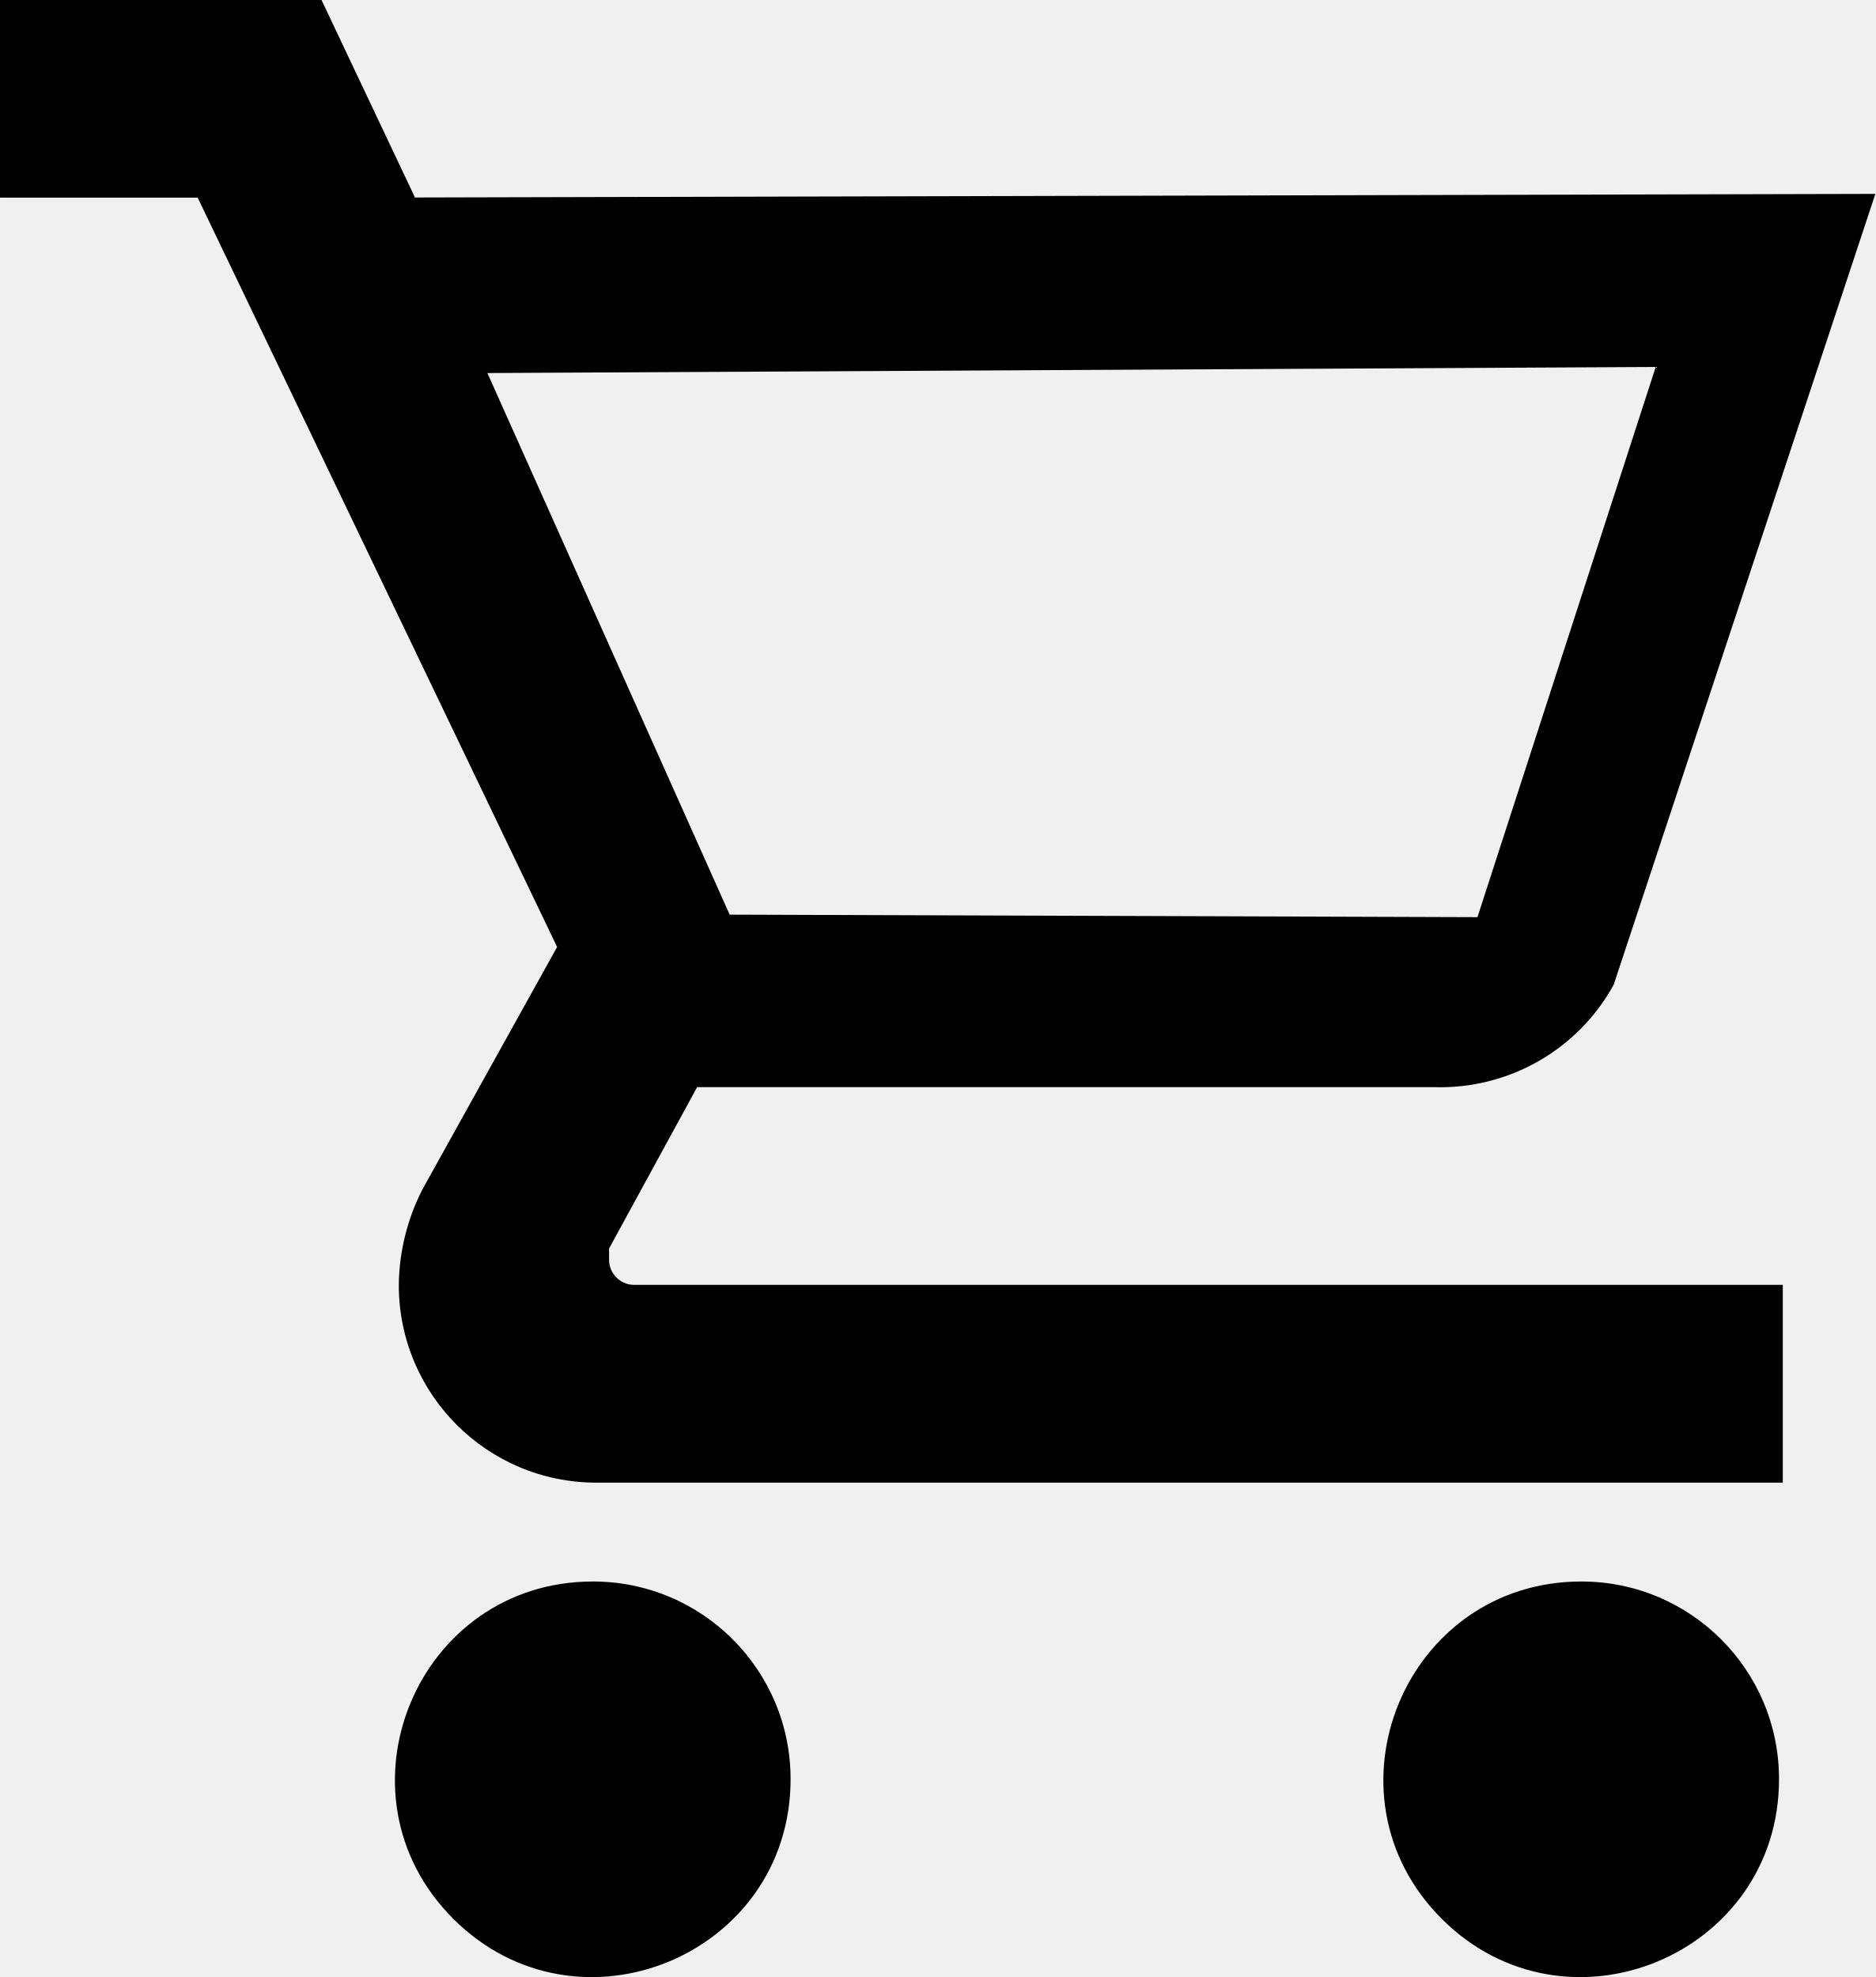
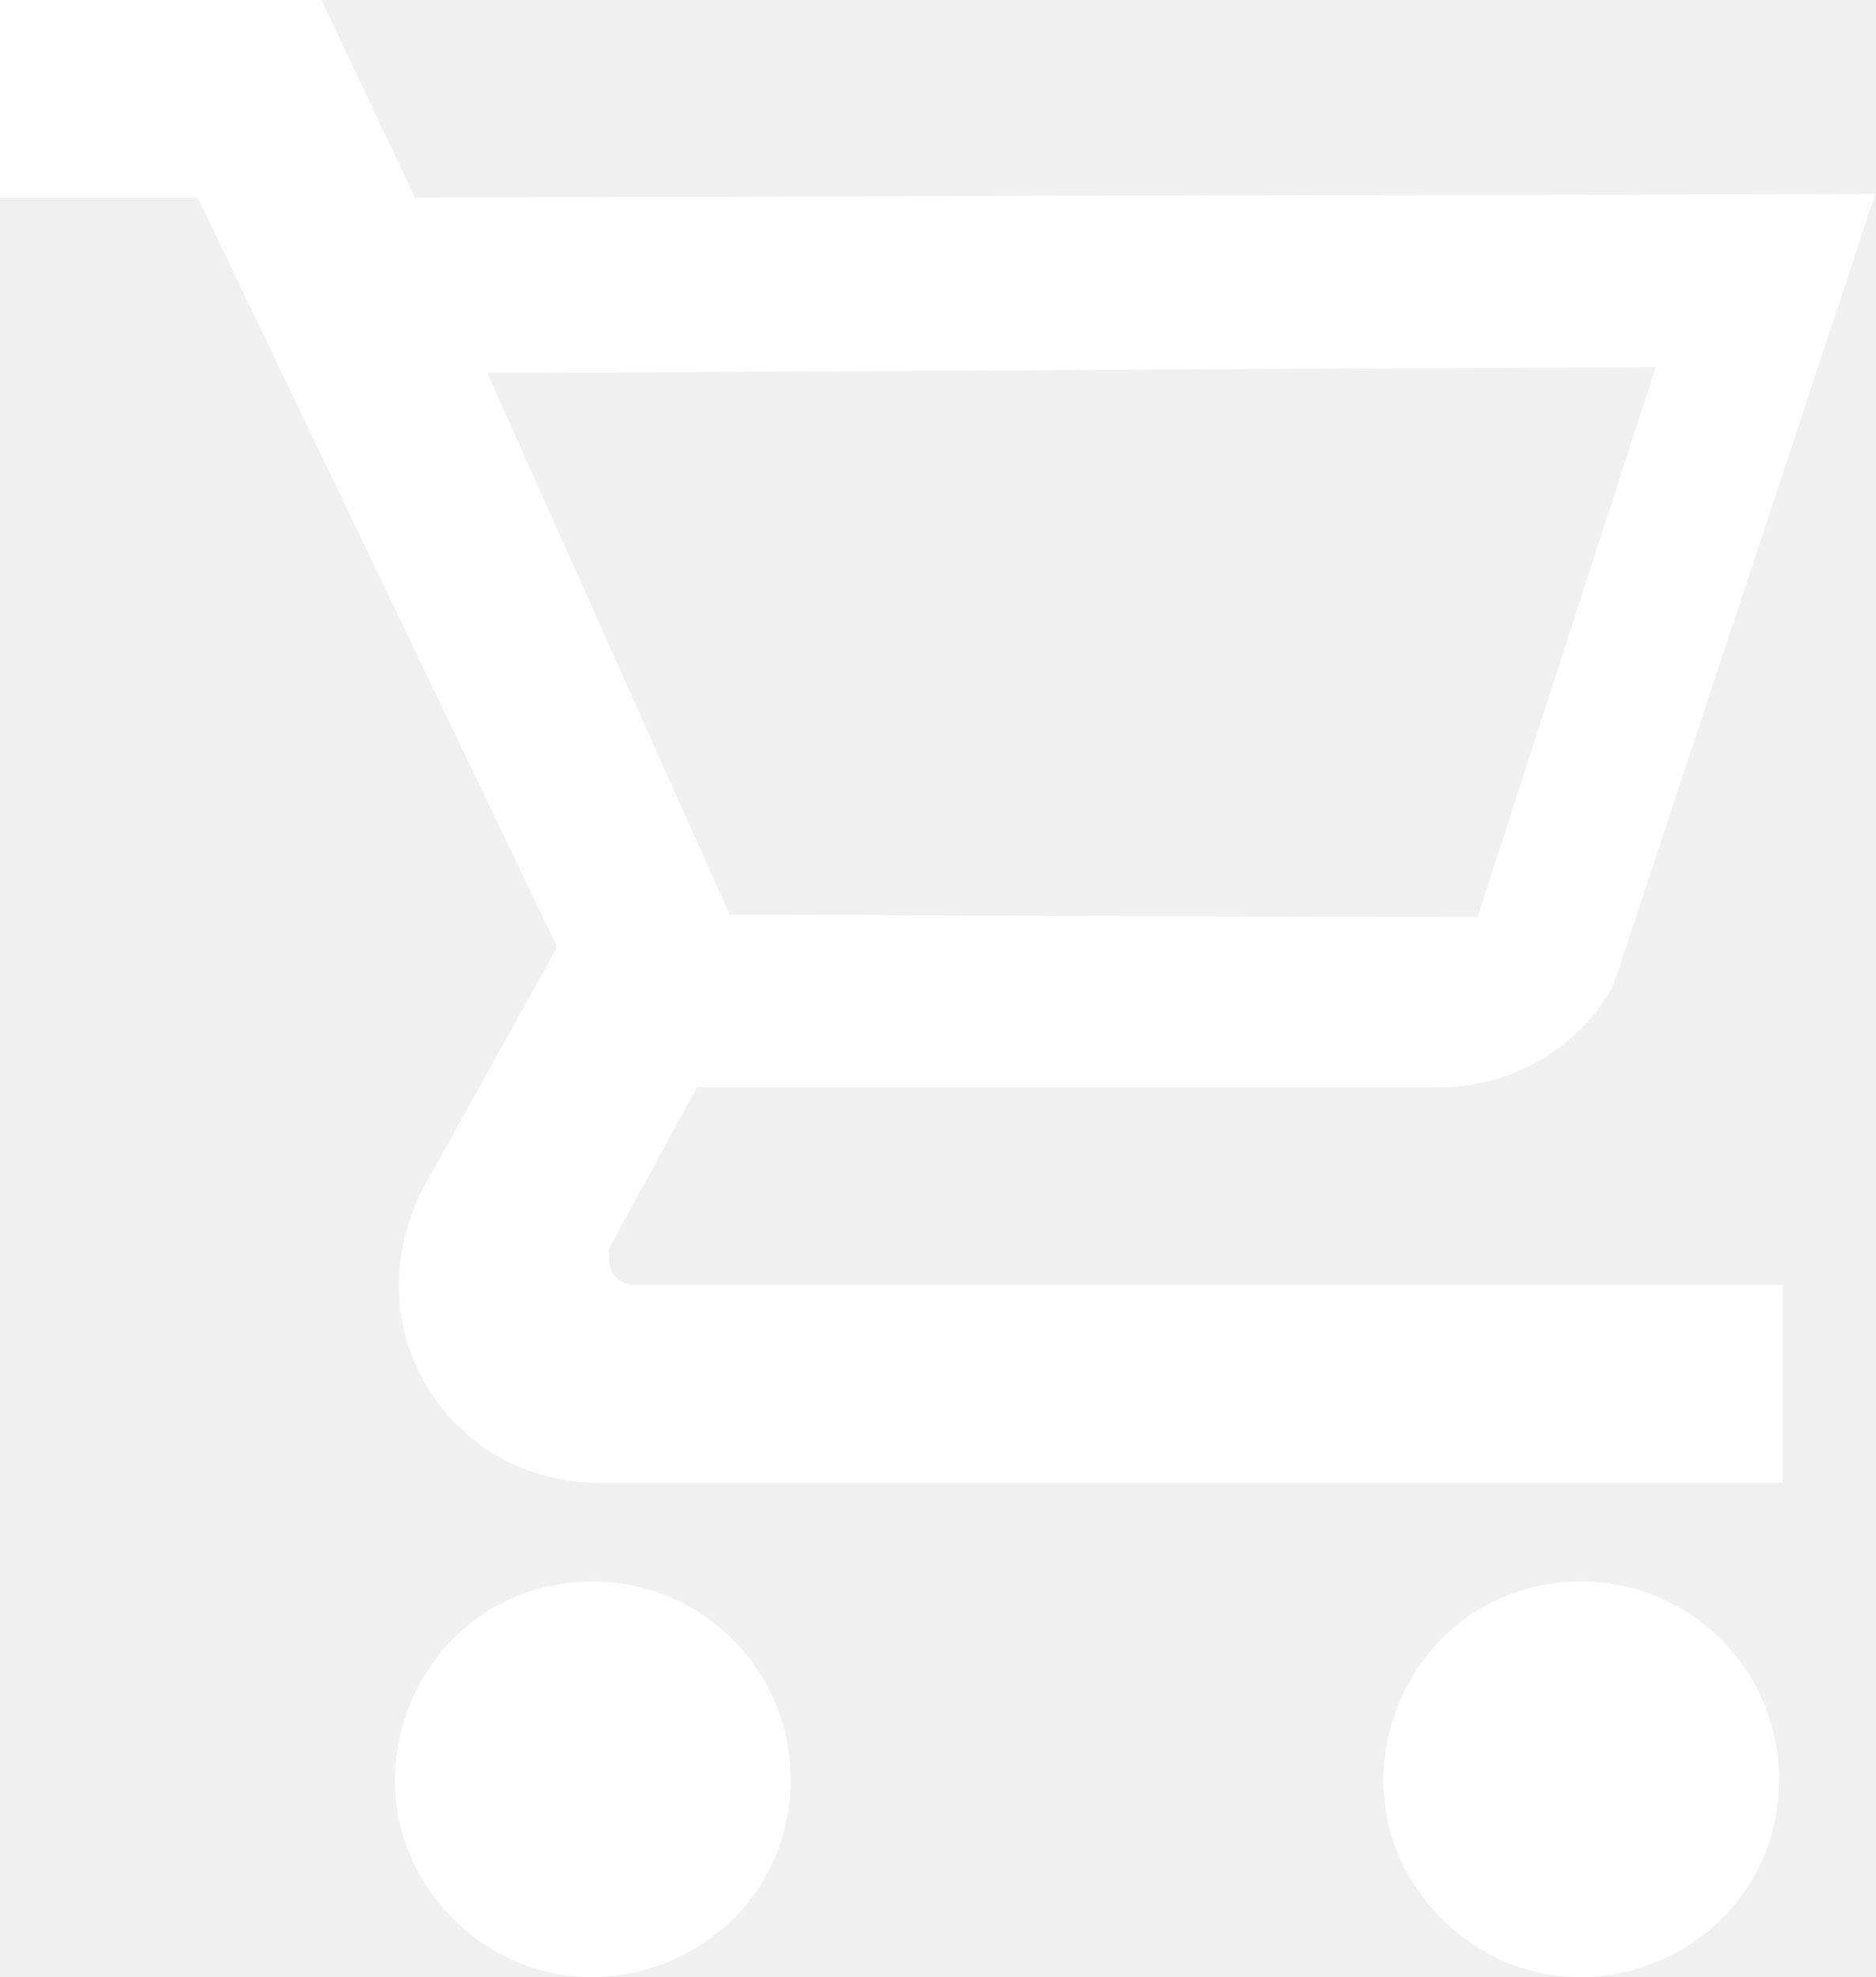
<svg xmlns="http://www.w3.org/2000/svg" height="11.002" width="10.435" version="1.1" viewBox="0 0 10.435 11.002" data-name="Layer 1" id="Layer_1">
  <defs id="defs1188">
    <style id="style1186">.cls-1{fill:#b4b2bb}</style>
  </defs>
  <g transform="translate(-4.460938,-5.5)" id="g1196">
-     <path d="m 4.461,5.5 v 1.1 h 1.1 l 2,4.17 -0.75,1.35 c -0.084,0.164 -0.129,0.347 -0.131,0.531 0,0.608 0.492,1.1 1.1,1.1 H 14.381 V 12.65 H 8 c -0.081,0.006 -0.151,-0.059 -0.15,-0.141 v -0.061 l 0.49,-0.898 h 4.1 c 0.414,0.013 0.801,-0.207 1,-0.57 l 1.456,-4.401 -8.126,0.02 v 0 L 6.25,5.5 Z M 7.173,7.576 13.674,7.542 12.682,10.604 8.521,10.59 Z m 0.587,6.725 c -0.98,0 -1.47,1.184 -0.777,1.877 0.693,0.693 1.877,0.203 1.877,-0.777 0,-0.608 -0.492,-1.1 -1.1,-1.1 z m 5.5,0 c -0.98,0 -1.47,1.184 -0.777,1.877 0.693,0.693 1.877,0.203 1.877,-0.777 0,-0.608 -0.492,-1.1 -1.1,-1.1 z" id="path1192" />
+     <path d="m 4.461,5.5 v 1.1 h 1.1 l 2,4.17 -0.75,1.35 c -0.084,0.164 -0.129,0.347 -0.131,0.531 0,0.608 0.492,1.1 1.1,1.1 H 14.381 V 12.65 H 8 c -0.081,0.006 -0.151,-0.059 -0.15,-0.141 v -0.061 l 0.49,-0.898 h 4.1 c 0.414,0.013 0.801,-0.207 1,-0.57 l 1.456,-4.401 -8.126,0.02 v 0 L 6.25,5.5 Z M 7.173,7.576 13.674,7.542 12.682,10.604 8.521,10.59 Z m 0.587,6.725 c -0.98,0 -1.47,1.184 -0.777,1.877 0.693,0.693 1.877,0.203 1.877,-0.777 0,-0.608 -0.492,-1.1 -1.1,-1.1 z m 5.5,0 c -0.98,0 -1.47,1.184 -0.777,1.877 0.693,0.693 1.877,0.203 1.877,-0.777 0,-0.608 -0.492,-1.1 -1.1,-1.1 z" id="path1192" style="fill:#ffffff" />
  </g>
</svg>
